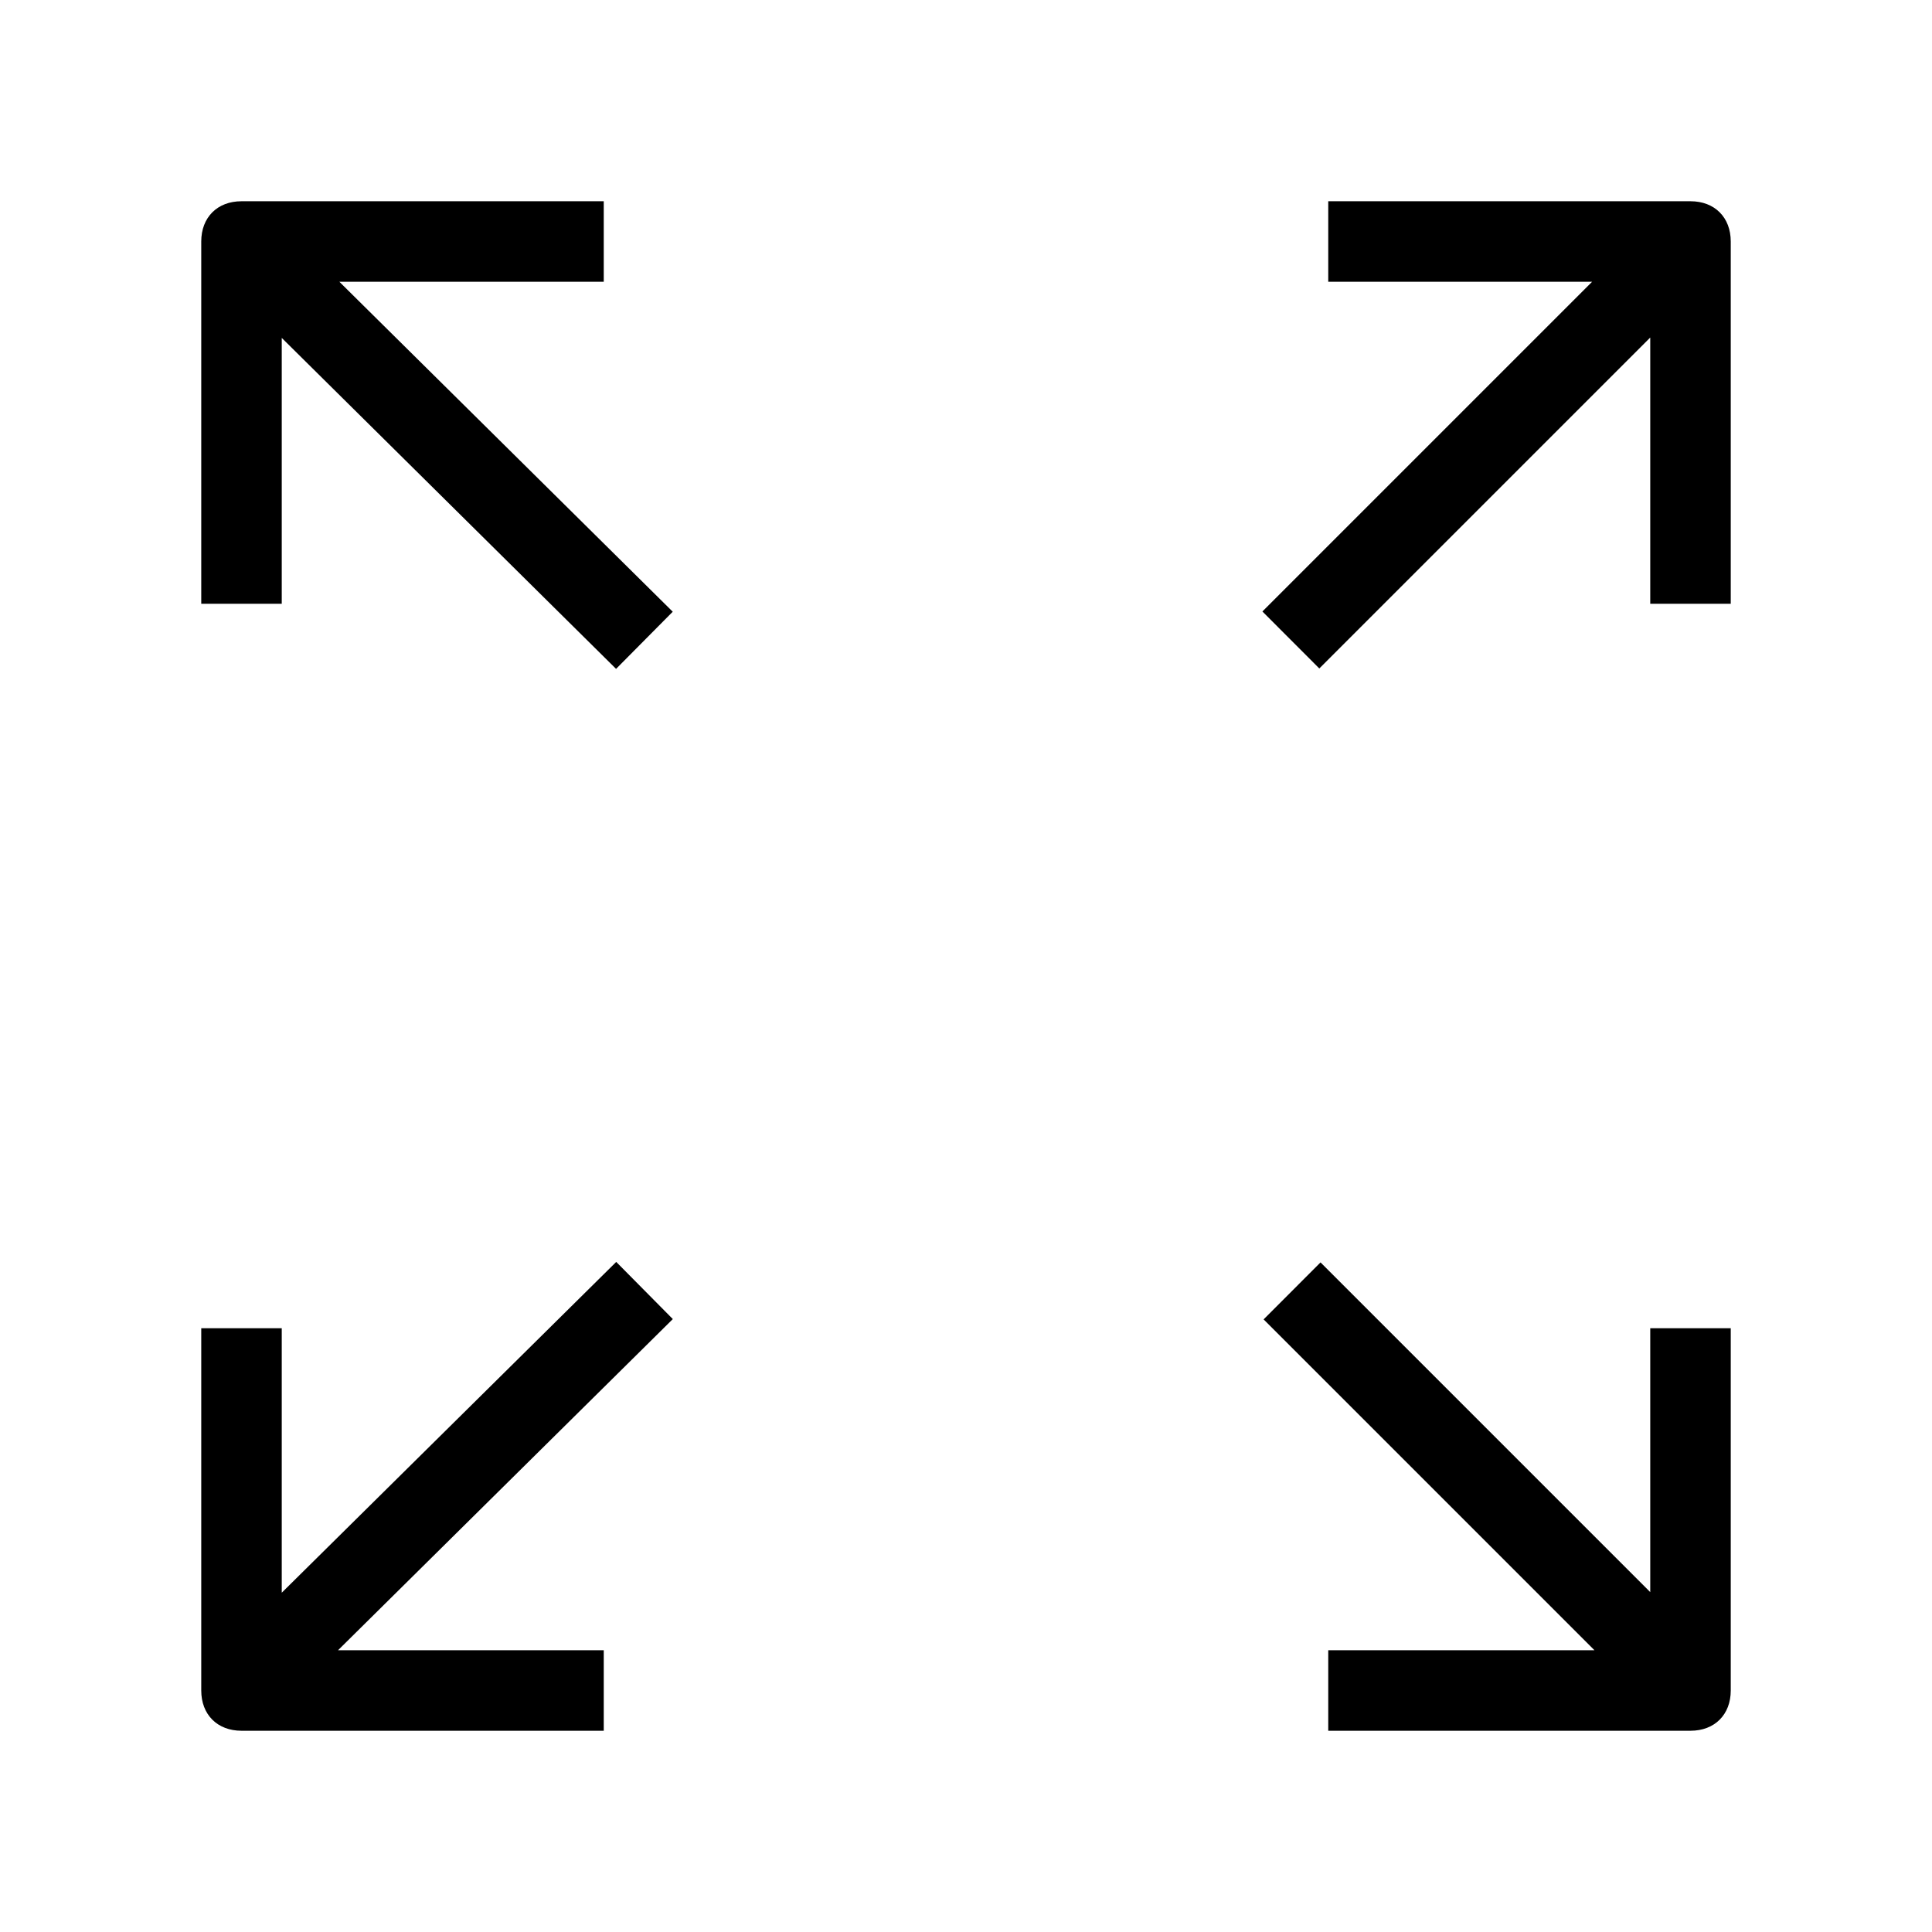
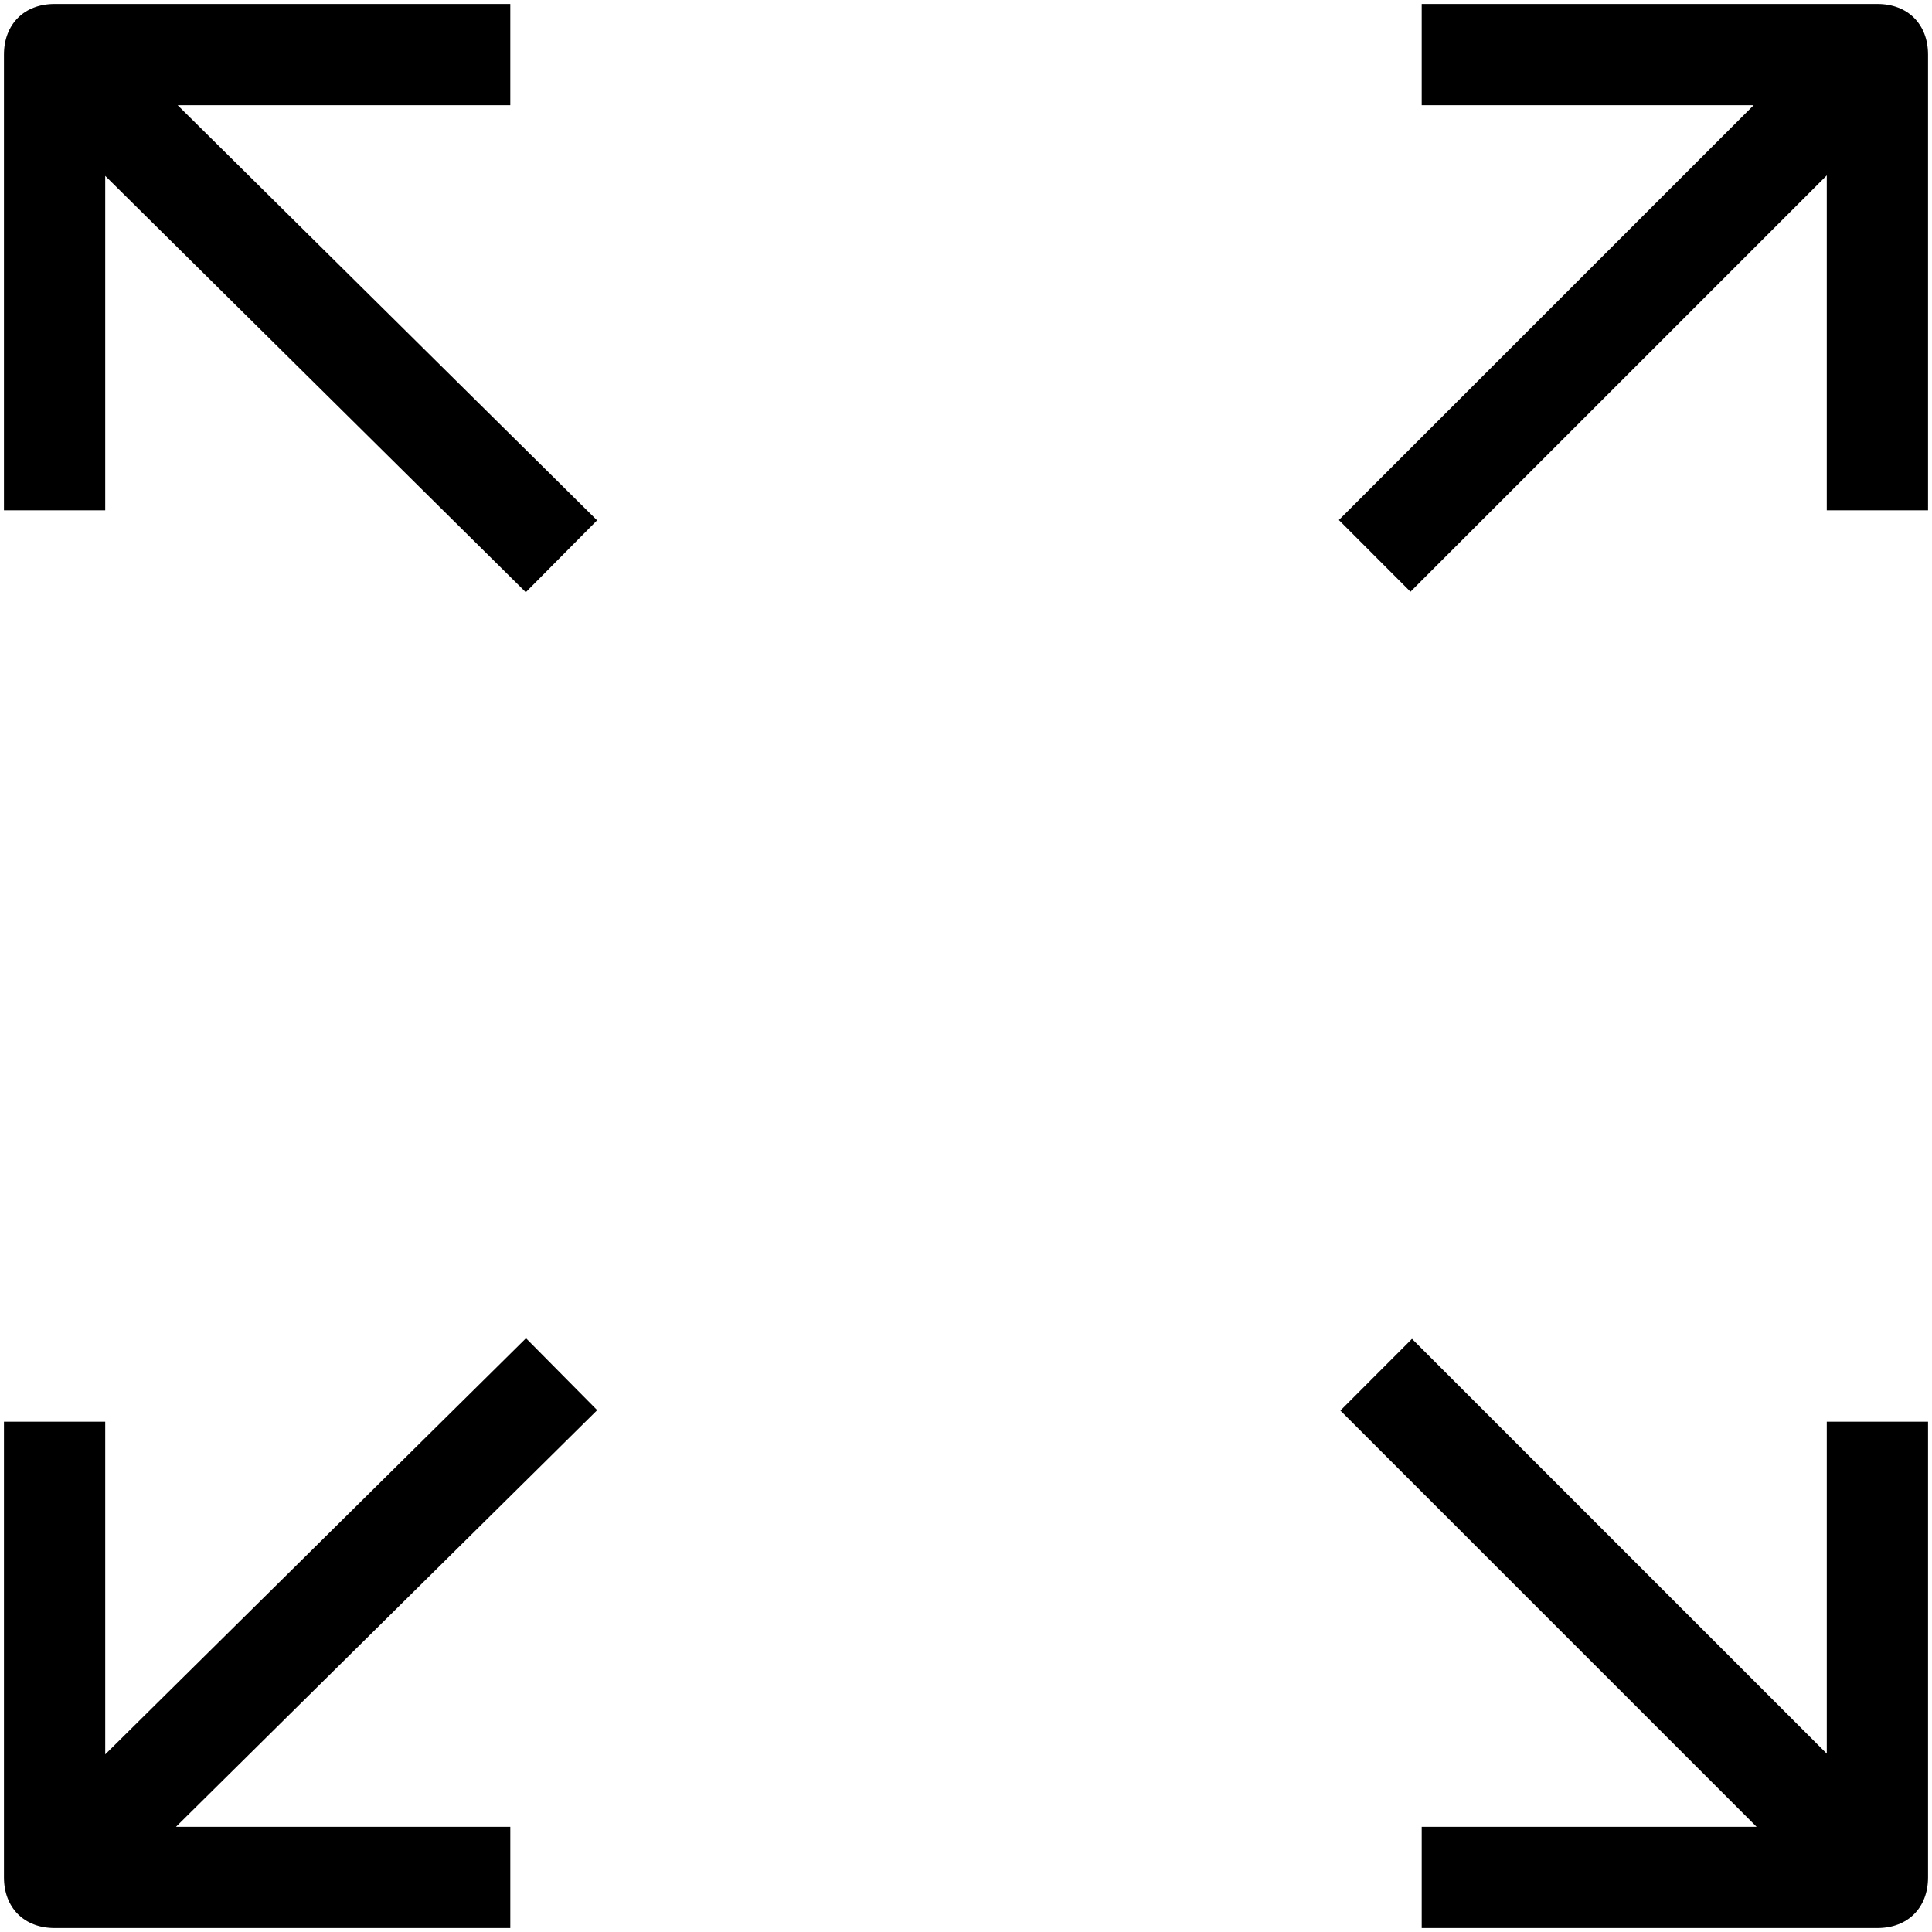
- <svg xmlns="http://www.w3.org/2000/svg" viewBox="0 0 1024 1024">
+ <svg xmlns="http://www.w3.org/2000/svg" viewBox="105 105 814 814">
  <path fill="#000000" d="M114.304 144.427l29.995-30.293 212.267 210.091-30.037 30.293zM114.261 878.848l212.352-210.005 29.995 30.293-212.352 210.048zM669.739 699.307l30.165-30.208 211.2 211.2-30.208 30.165zM669.099 324.096l211.2-211.2 30.165 30.208-211.2 211.2zM917.333 320h-42.667v-170.667h-170.667v-42.667H896c12.8 0 21.333 8.533 21.333 21.333v192zM896 917.333h-192v-42.667h170.667v-170.667h42.667V896c0 12.8-8.533 21.333-21.333 21.333zM320 917.333H128c-12.8 0-21.333-8.533-21.333-21.333v-192h42.667v170.667h170.667v42.667zM149.333 320h-42.667V128c0-12.8 8.533-21.333 21.333-21.333h192v42.667h-170.667v170.667z" />
</svg>
